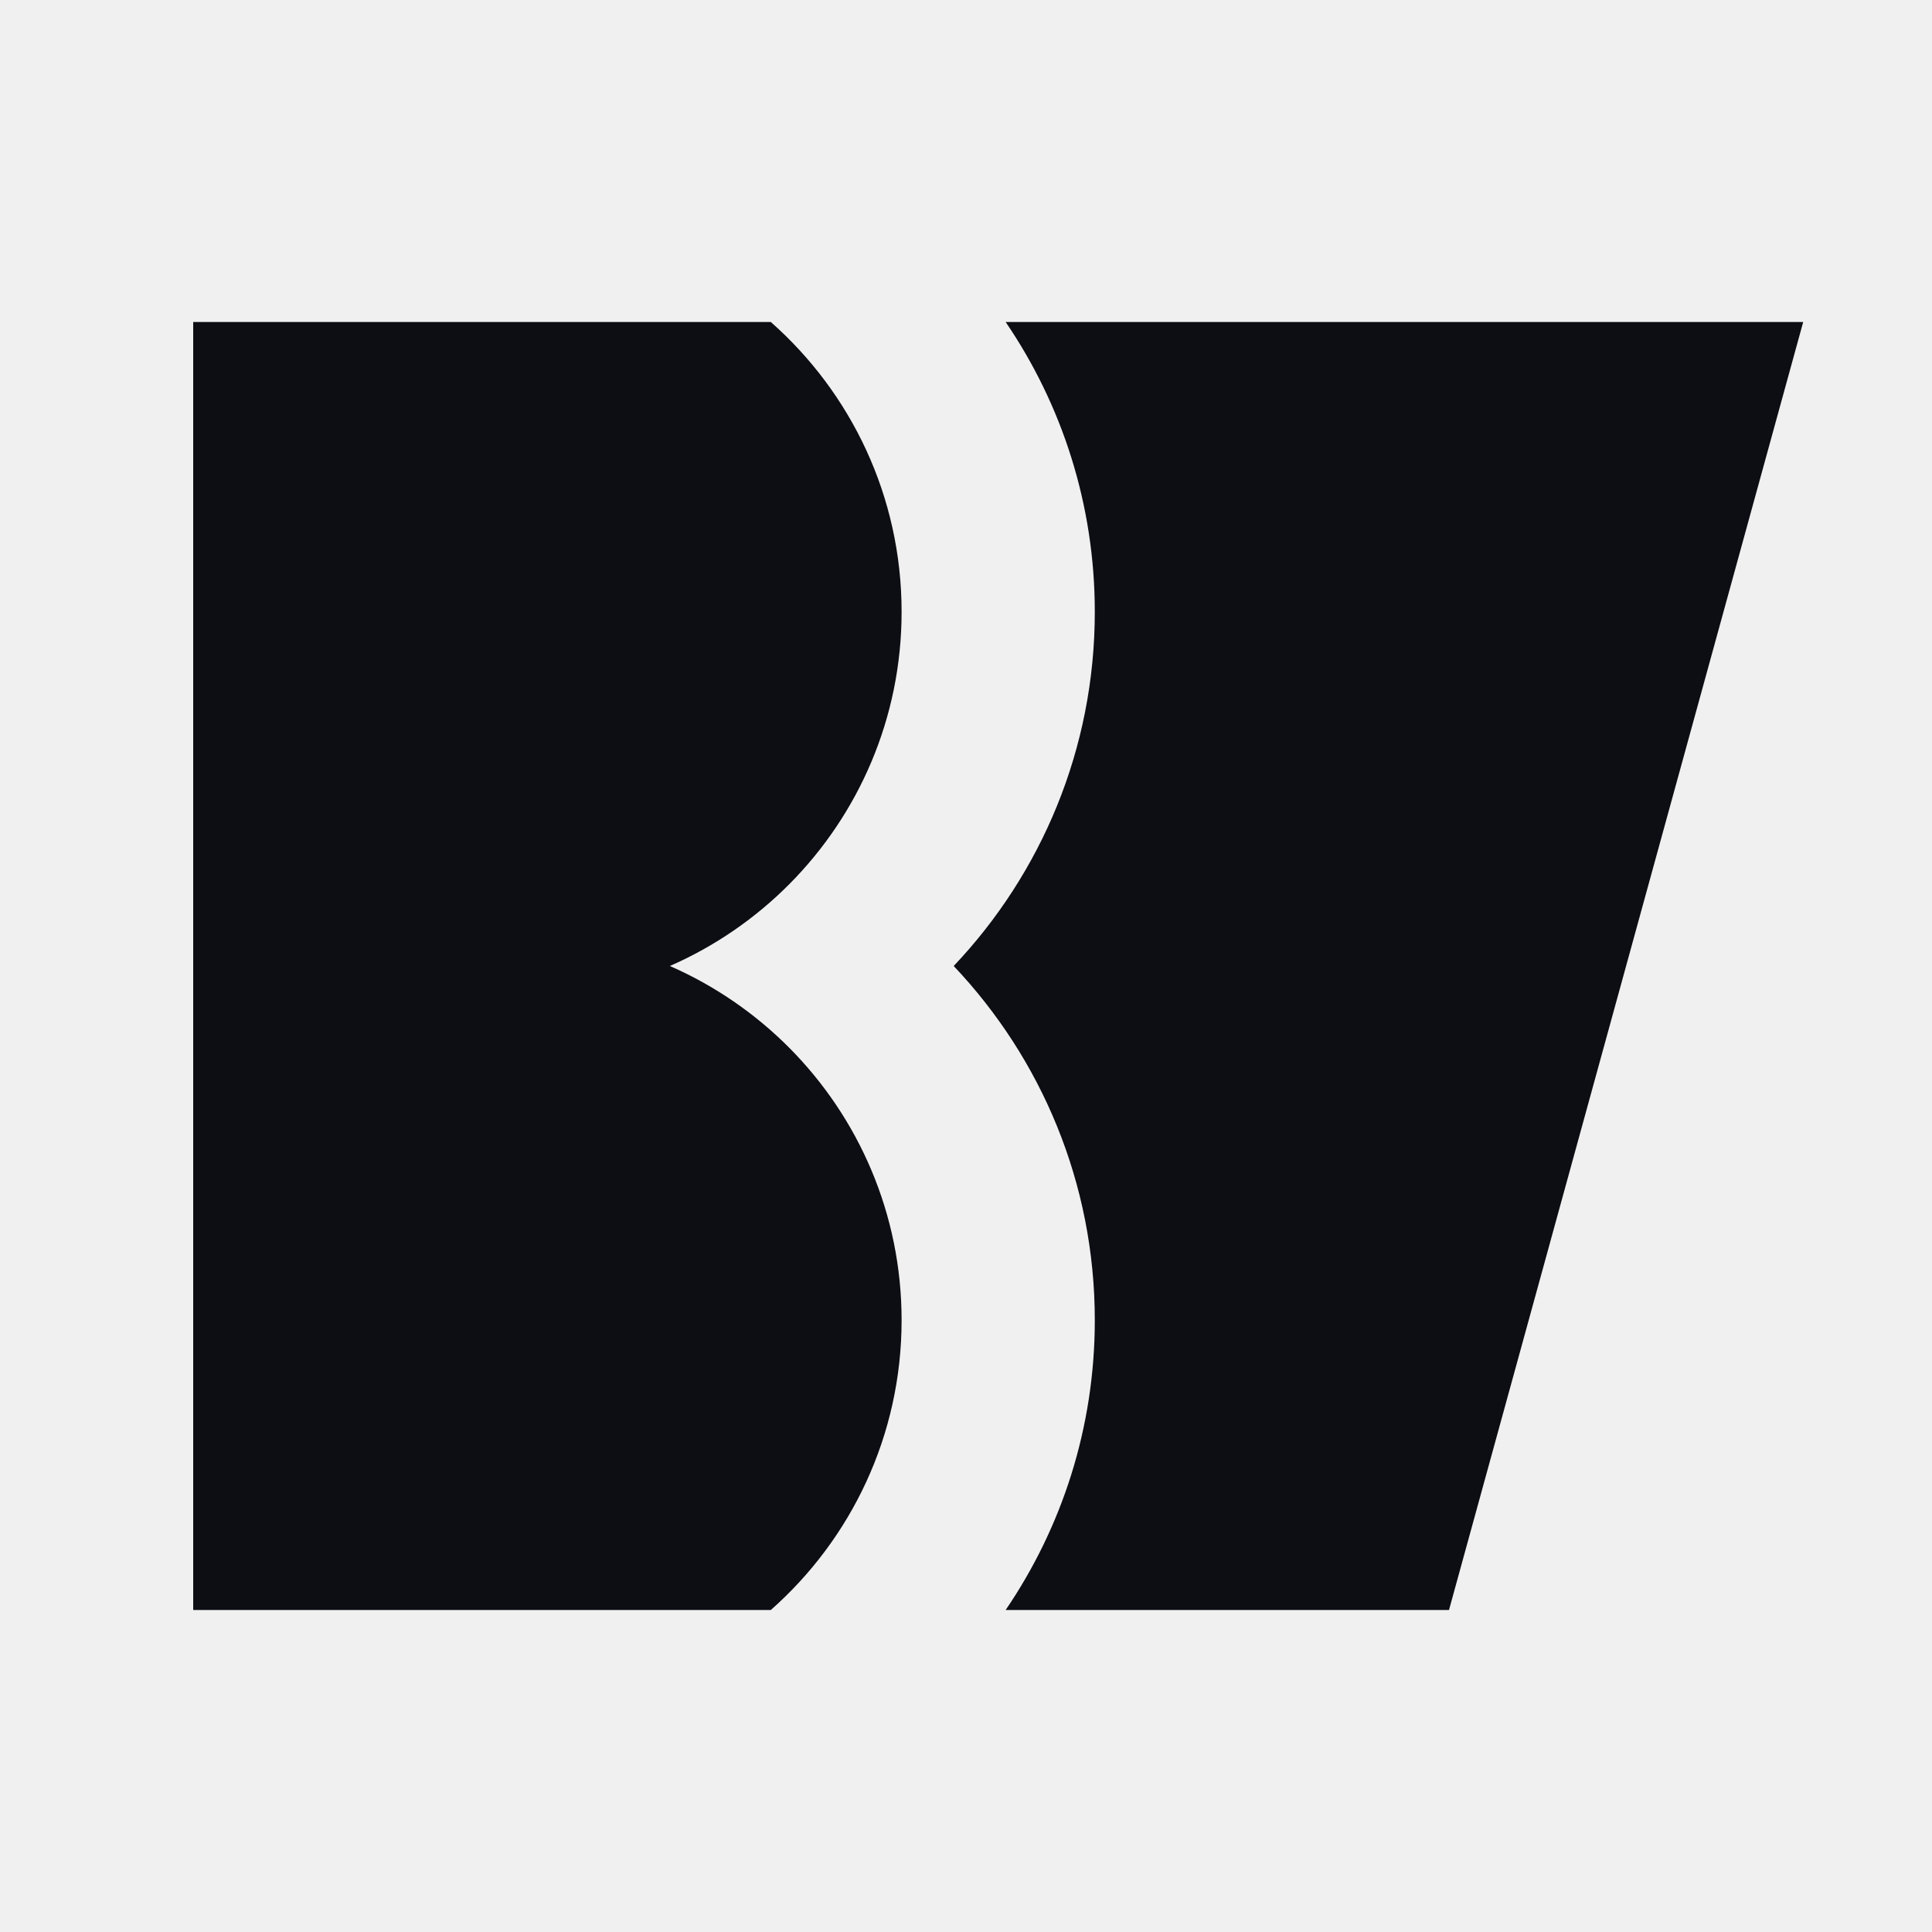
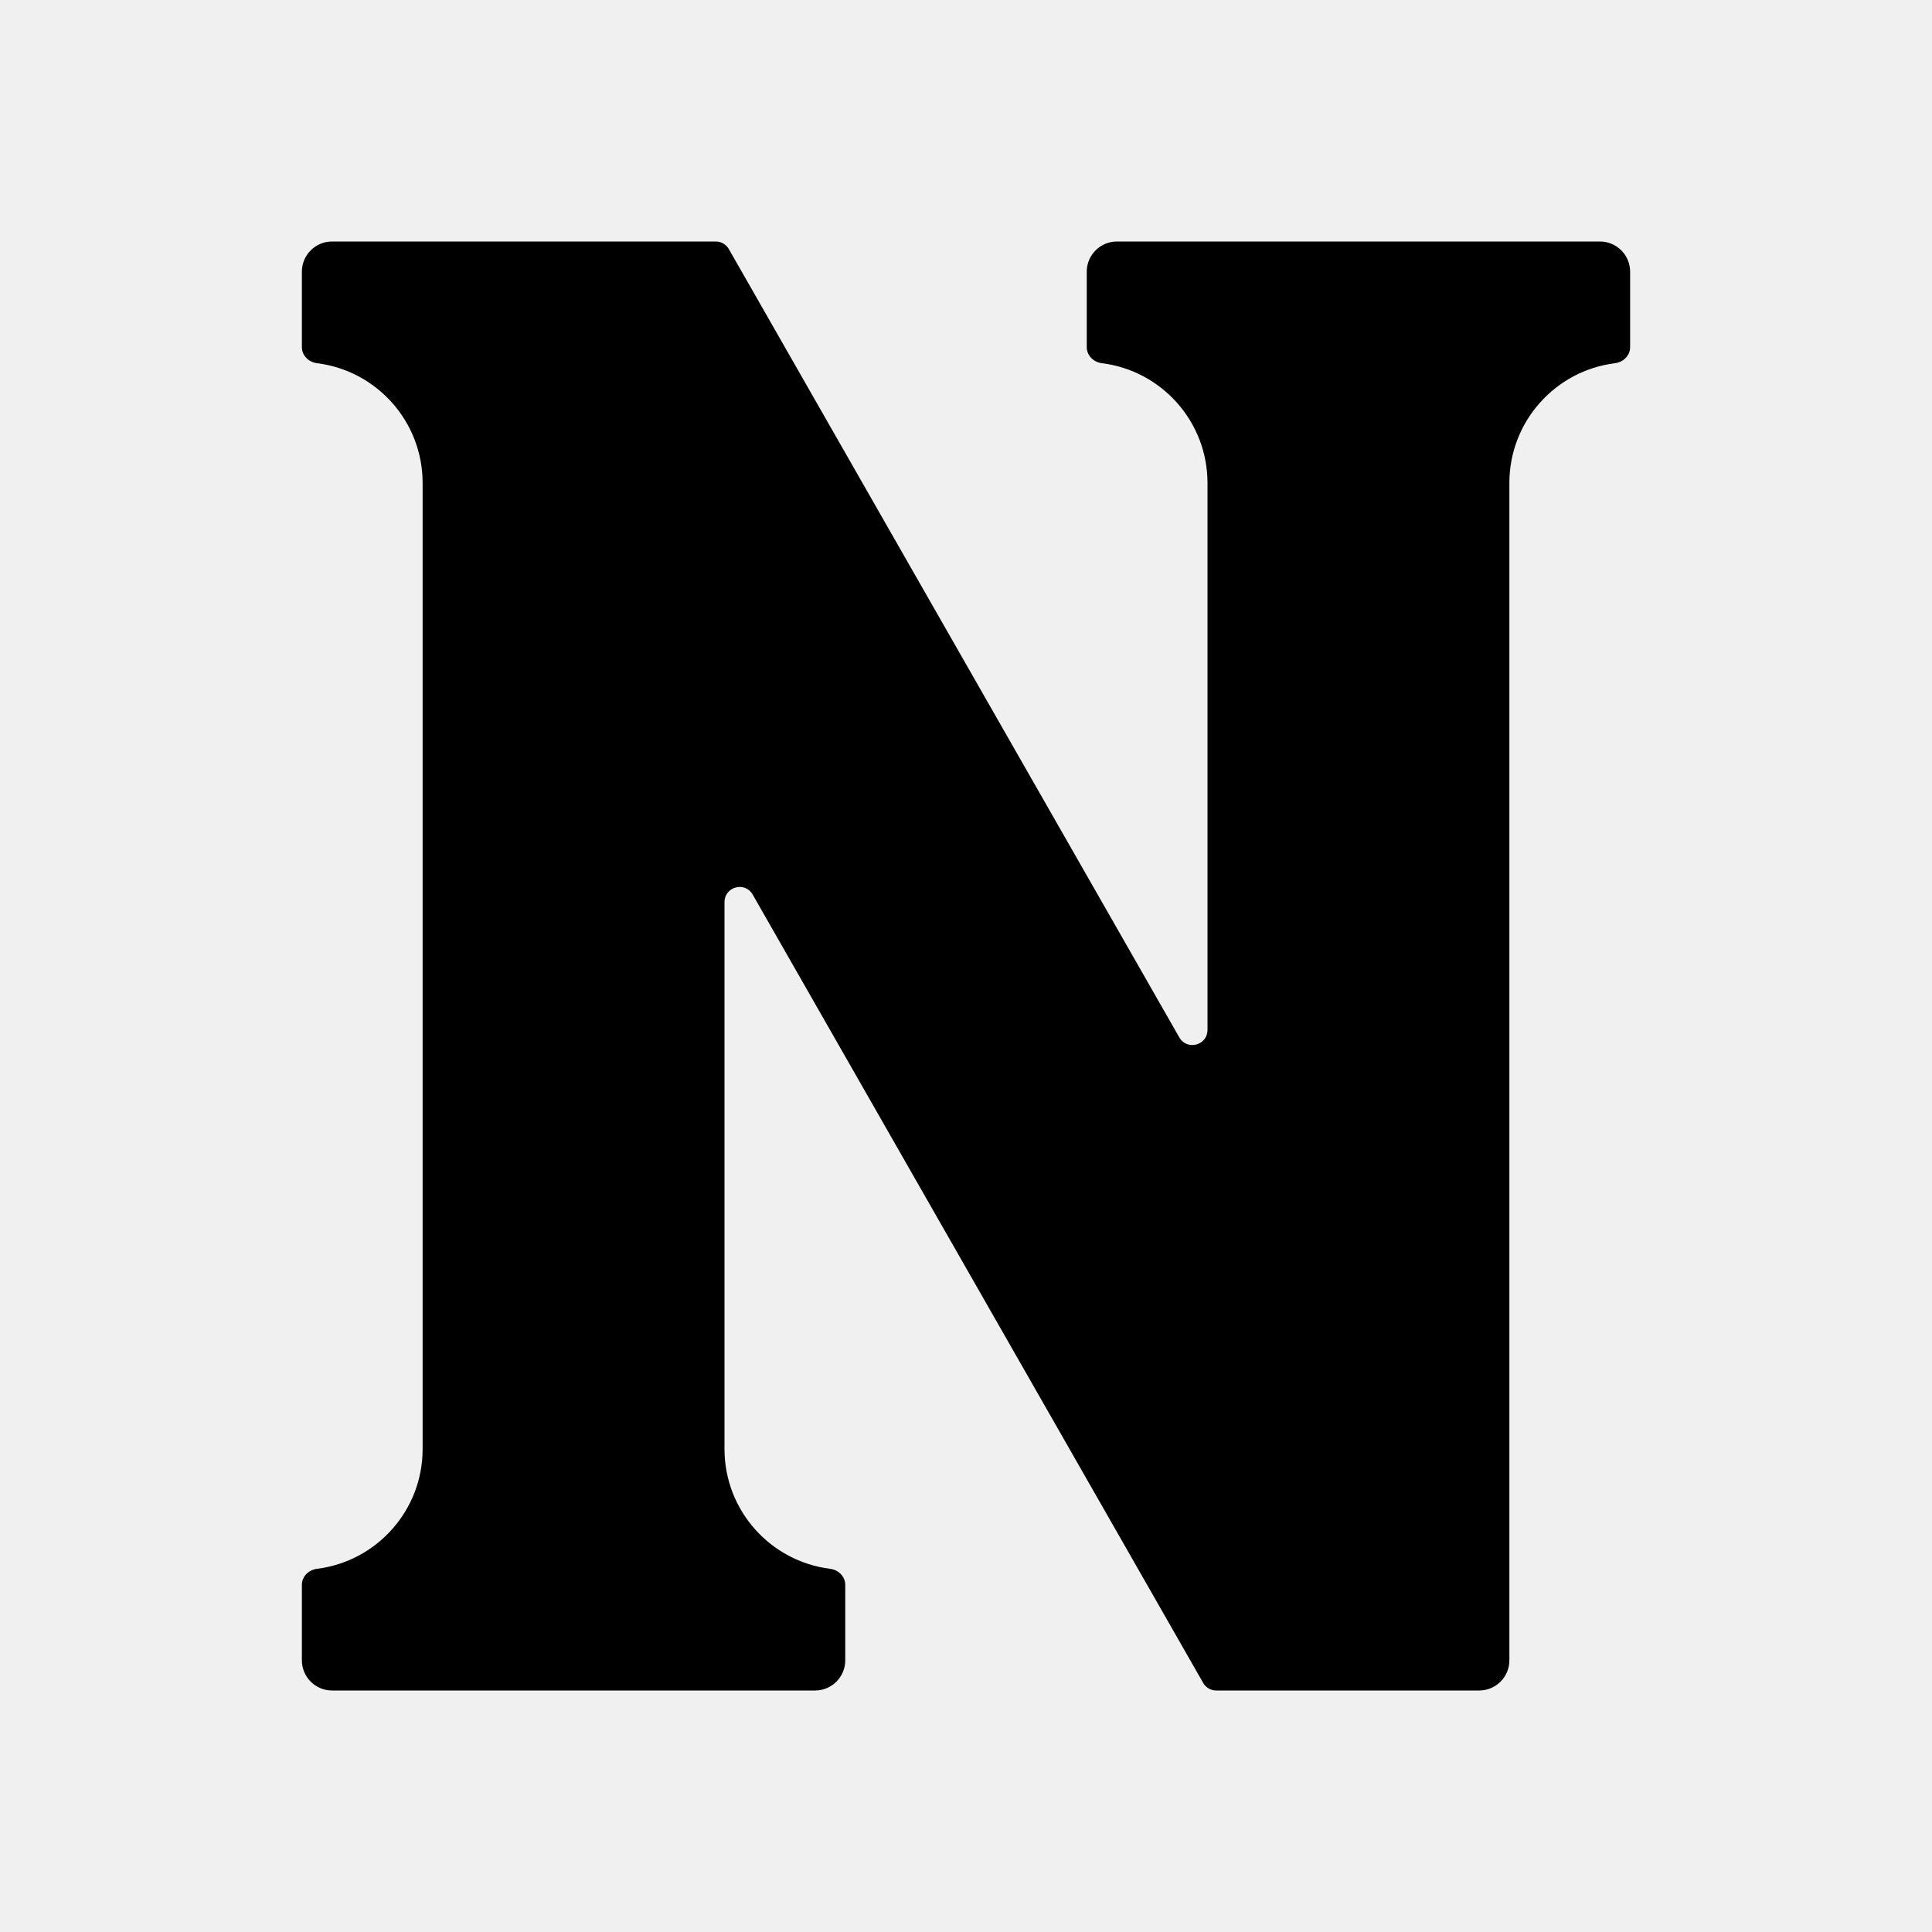
- <svg xmlns="http://www.w3.org/2000/svg" version="1.1" width="60" height="60">
-   <svg width="60" height="60" viewBox="0 0 60 60" fill="none">
-     <path d="M31.231 50H45L56 10H31.231C32.978 12.564 34 15.663 34 19C34 23.264 32.332 27.135 29.618 30C32.332 32.865 34 36.736 34 41C34 44.337 32.978 47.436 31.231 50Z" fill="#0D0E14" />
-     <path d="M23.938 50H6V10H23.938C26.429 12.199 28 15.416 28 19C28 22.298 26.67 25.285 24.517 27.454C23.458 28.52 22.2 29.389 20.803 30C22.2 30.611 23.458 31.48 24.517 32.546C26.67 34.715 28 37.702 28 41C28 44.584 26.429 47.801 23.938 50Z" fill="#0D0E14" />
+ <svg xmlns="http://www.w3.org/2000/svg" version="1.1" width="64" height="64">
+   <svg width="64" height="64" viewBox="0 0 64 64" fill="none">
+     <g clip-path="url(#clip0_7_7129)">
+       <path fill-rule="evenodd" clip-rule="evenodd" d="M39.066 34.365L24.144 8.252C24.055 8.096 23.889 8 23.71 8H11C10.448 8 10 8.448 10 9V11.5C10 11.776 10.225 11.997 10.499 12.031C12.473 12.276 14 13.96 14 16V48C14 50.04 12.473 51.724 10.499 51.969C10.225 52.003 10 52.224 10 52.5V55C10 55.552 10.448 56 11 56H27C27.552 56 28 55.552 28 55V52.5C28 52.224 27.775 52.003 27.501 51.969C25.527 51.724 24 50.04 24 48V29.883C24 29.37 24.68 29.189 24.934 29.635L39.856 55.748C39.945 55.904 40.111 56 40.29 56L49 56C49.552 56 50 55.552 50 55V16C50 13.96 51.527 12.276 53.501 12.031C53.775 11.997 54 11.776 54 11.5V9C54 8.448 53.552 8 53 8H37C36.448 8 36 8.448 36 9V11.5C36 11.776 36.225 11.997 36.499 12.031C38.473 12.276 40 13.96 40 16V34.117C40 34.63 39.32 34.81 39.066 34.365Z" fill="black" />
+     </g>
+     <defs>
+       <clipPath id="SvgjsClipPath1000">
+         <rect width="64" height="64" fill="white" />
+       </clipPath>
+     </defs>
  </svg>
  <style>@media (prefers-color-scheme: light) { :root { filter: none; } }
- @media (prefers-color-scheme: dark) { :root { filter: contrast(0.833) brightness(1.7); } }
+ @media (prefers-color-scheme: dark) { :root { filter: none; } }
</style>
</svg>
